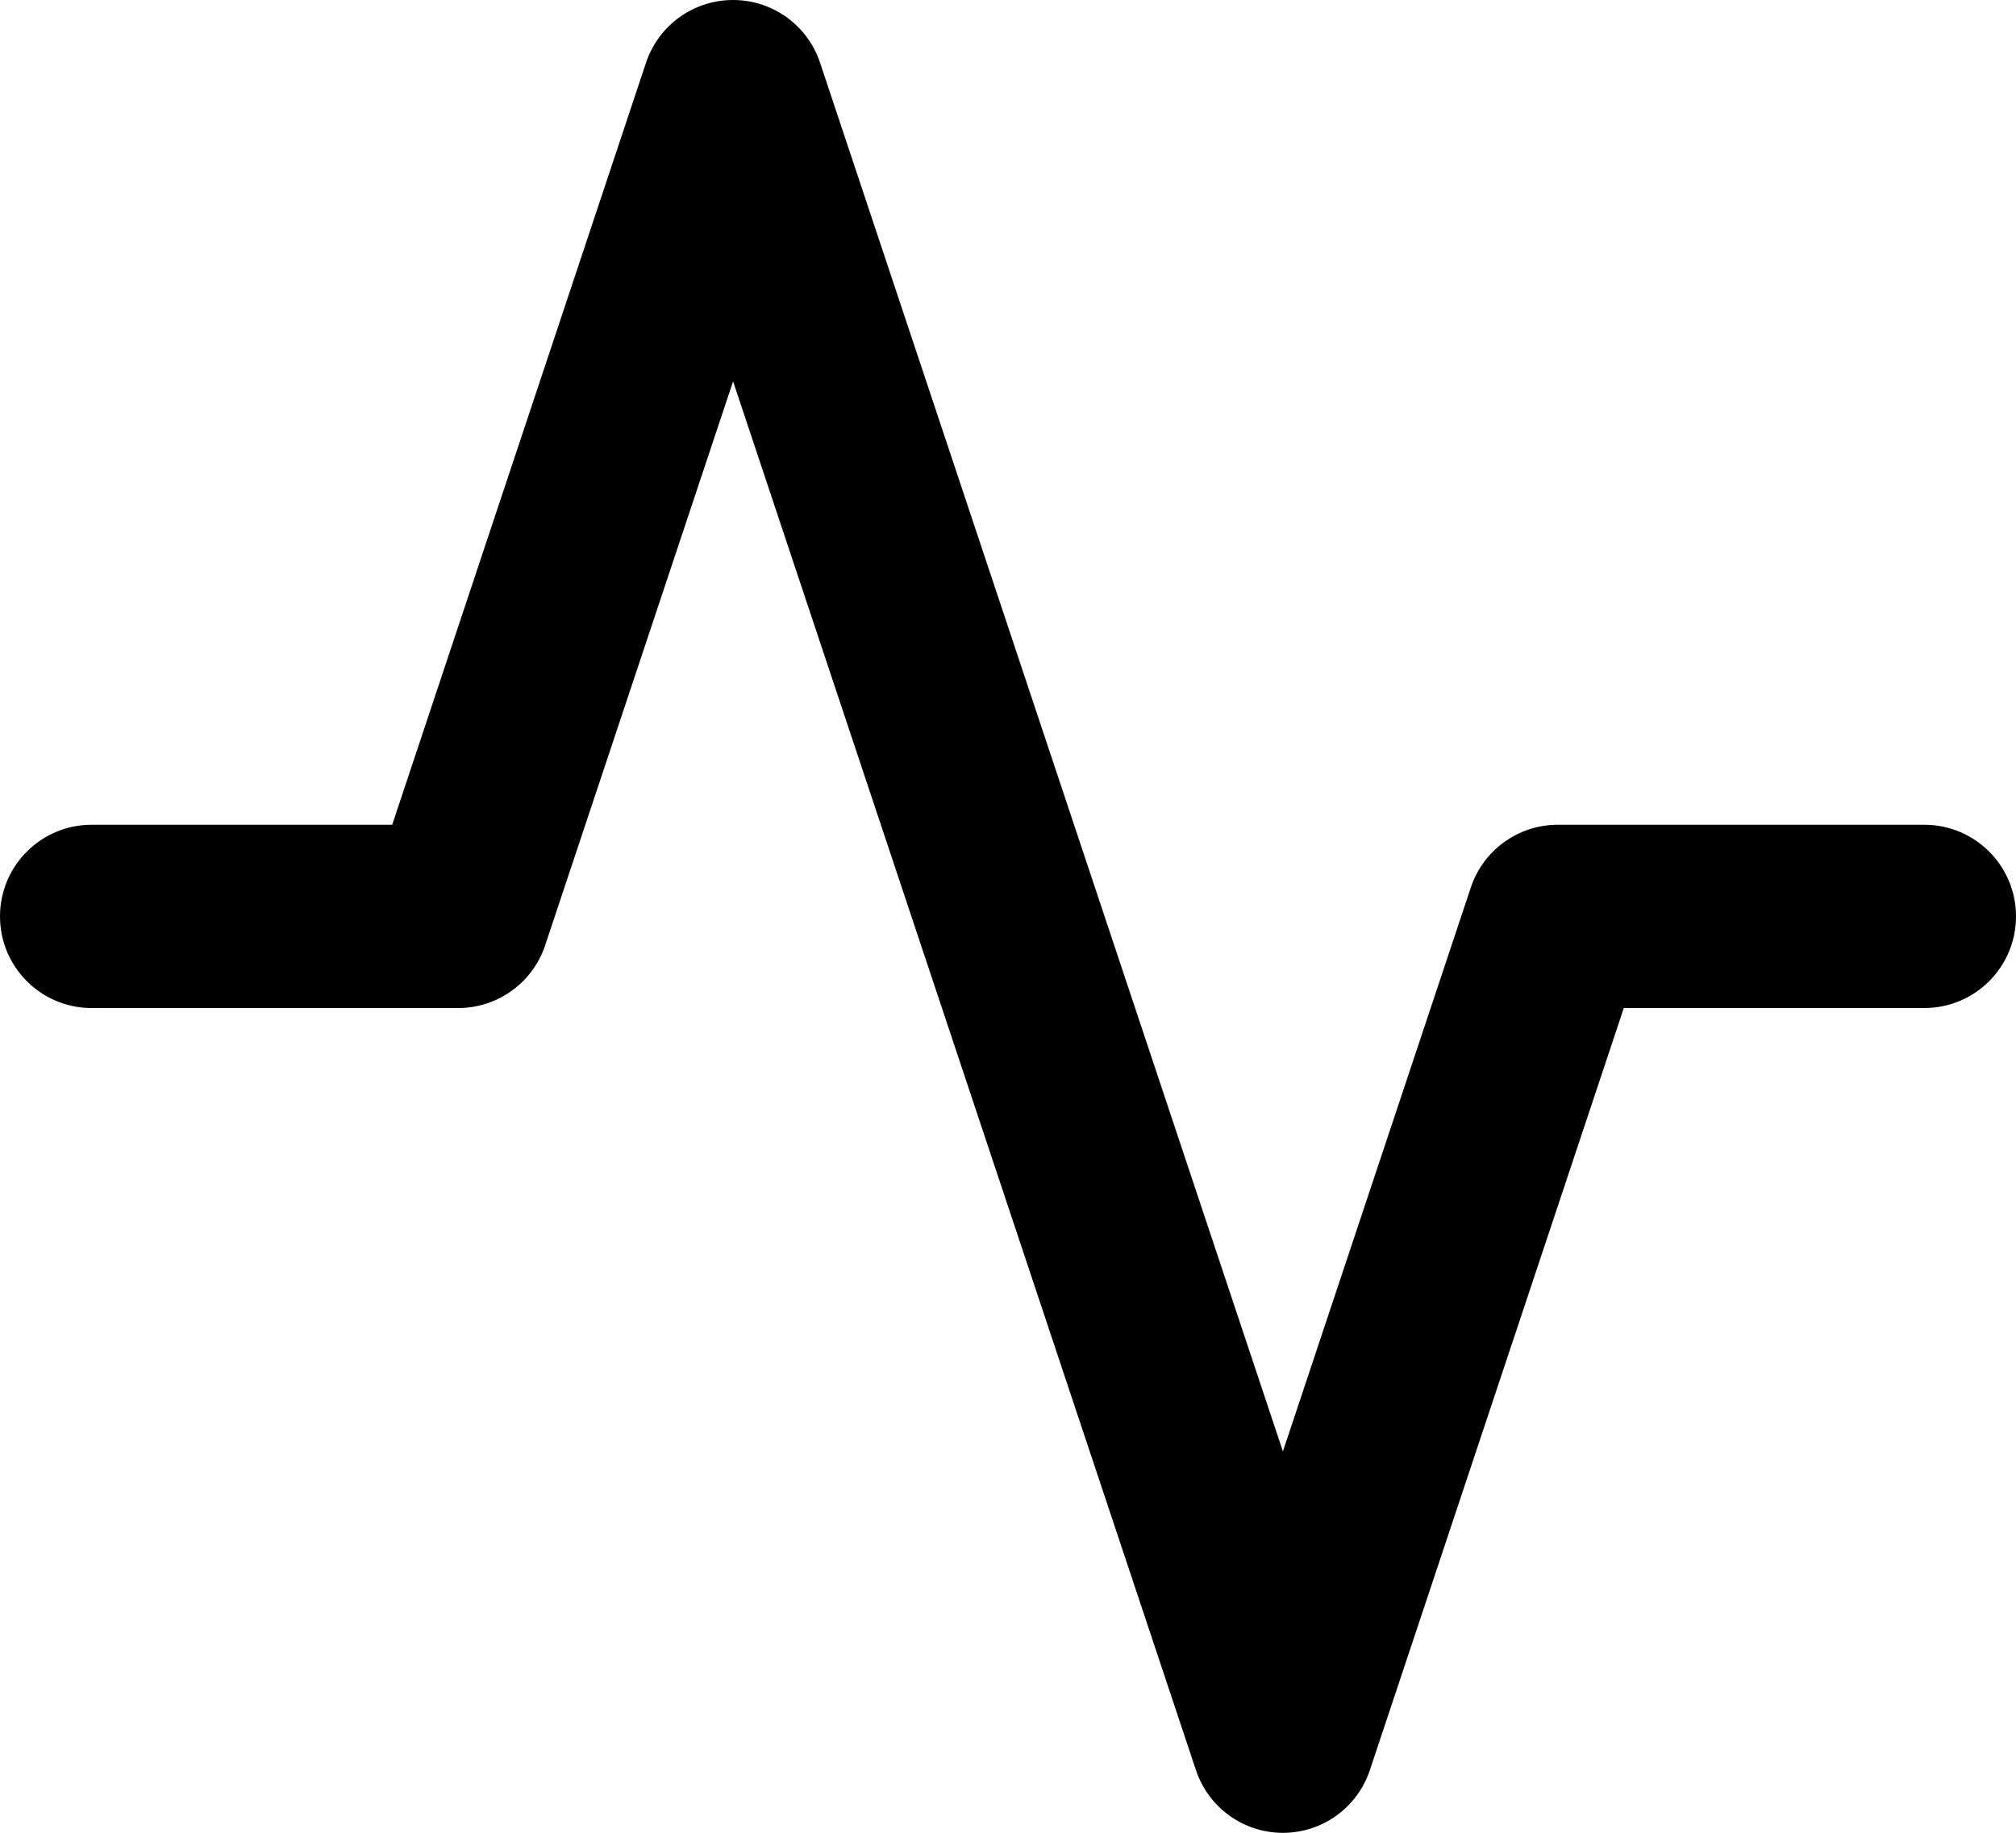
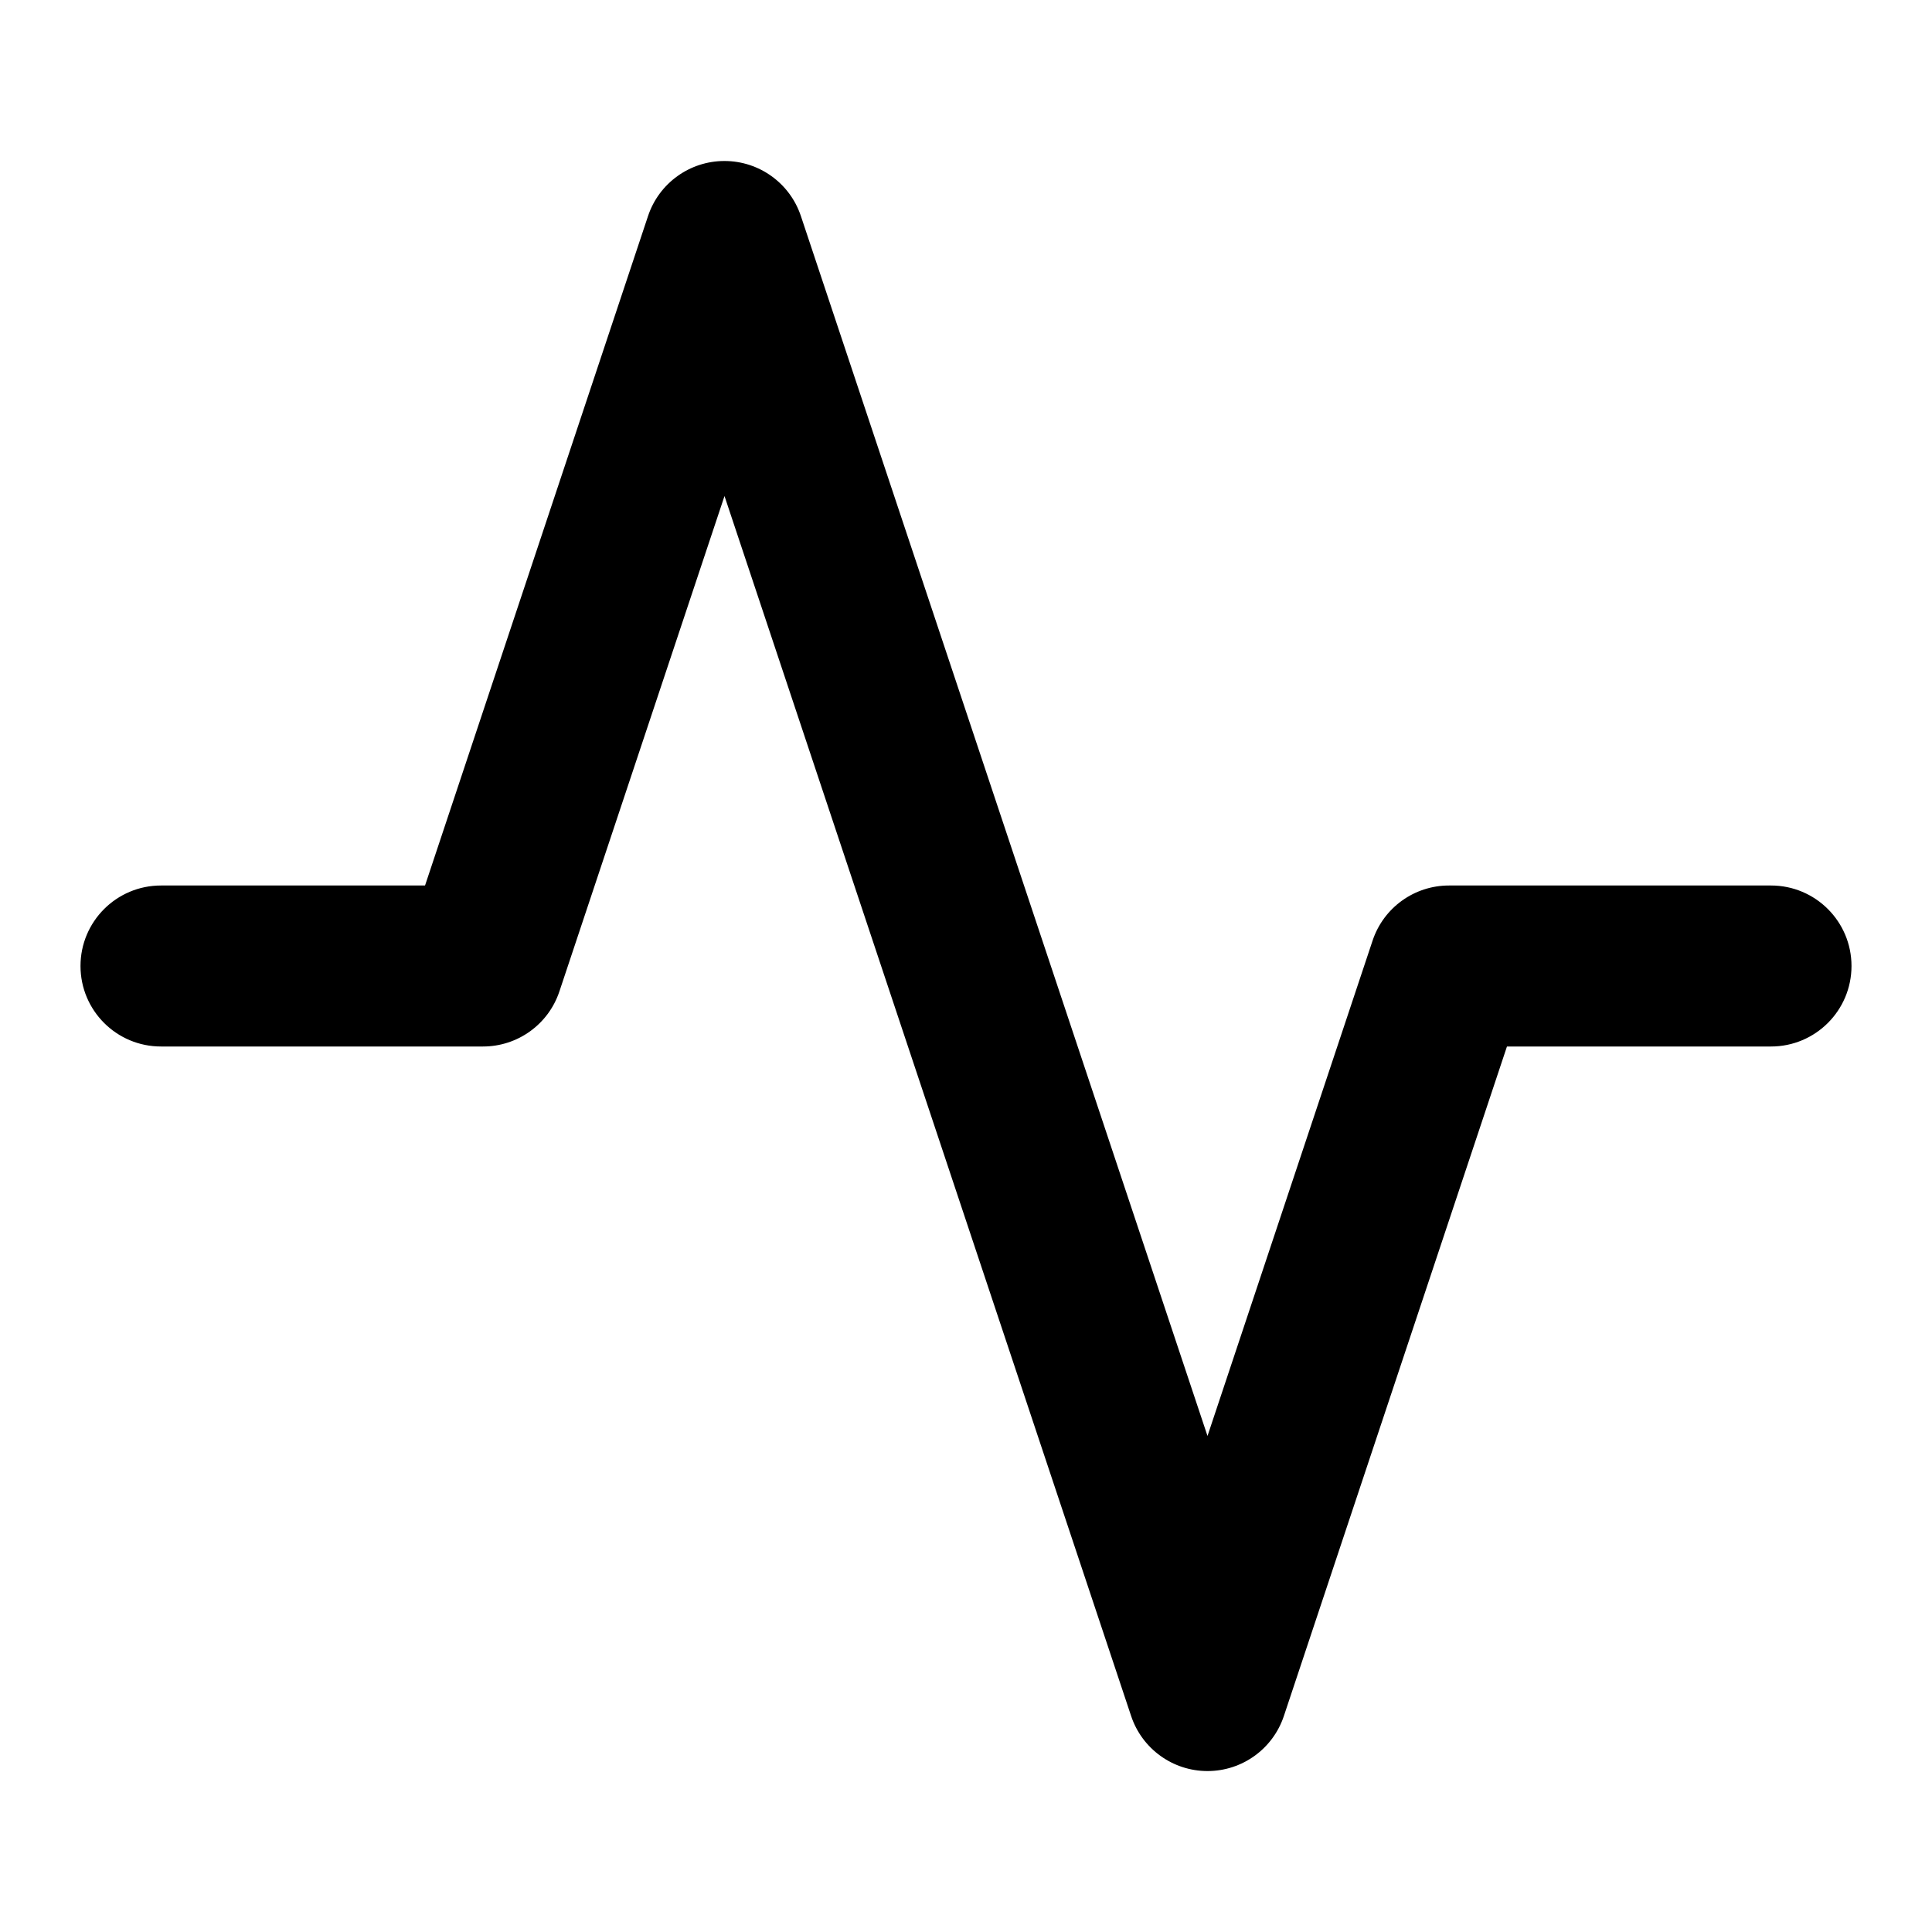
- <svg xmlns="http://www.w3.org/2000/svg" width="22" height="20" fill="none">
-   <path fill="currentColor" fill-rule="evenodd" d="M8 0a1 1 0 0 1 .949.684L14 15.838l2.051-6.154A1 1 0 0 1 17 9h4a1 1 0 1 1 0 2h-3.28l-2.771 8.316a1 1 0 0 1-1.898 0L8 4.162l-2.051 6.154A1 1 0 0 1 5 11H1a1 1 0 1 1 0-2h3.28L7.05.684A1 1 0 0 1 8 0Z" clip-rule="evenodd" />
+ <svg xmlns="http://www.w3.org/2000/svg" width="24" height="24" fill="none">
+   <path fill="currentColor" fill-rule="evenodd" d="M9 2a1 1 0 0 1 .949.684L15 17.838l2.051-6.154A1 1 0 0 1 18 11h4a1 1 0 1 1 0 2h-3.28l-2.771 8.316a1 1 0 0 1-1.898 0L9 6.162l-2.051 6.154A1 1 0 0 1 6 13H2a1 1 0 1 1 0-2h3.28L8.05 2.684A1 1 0 0 1 9 2Z" clip-rule="evenodd" />
</svg>
